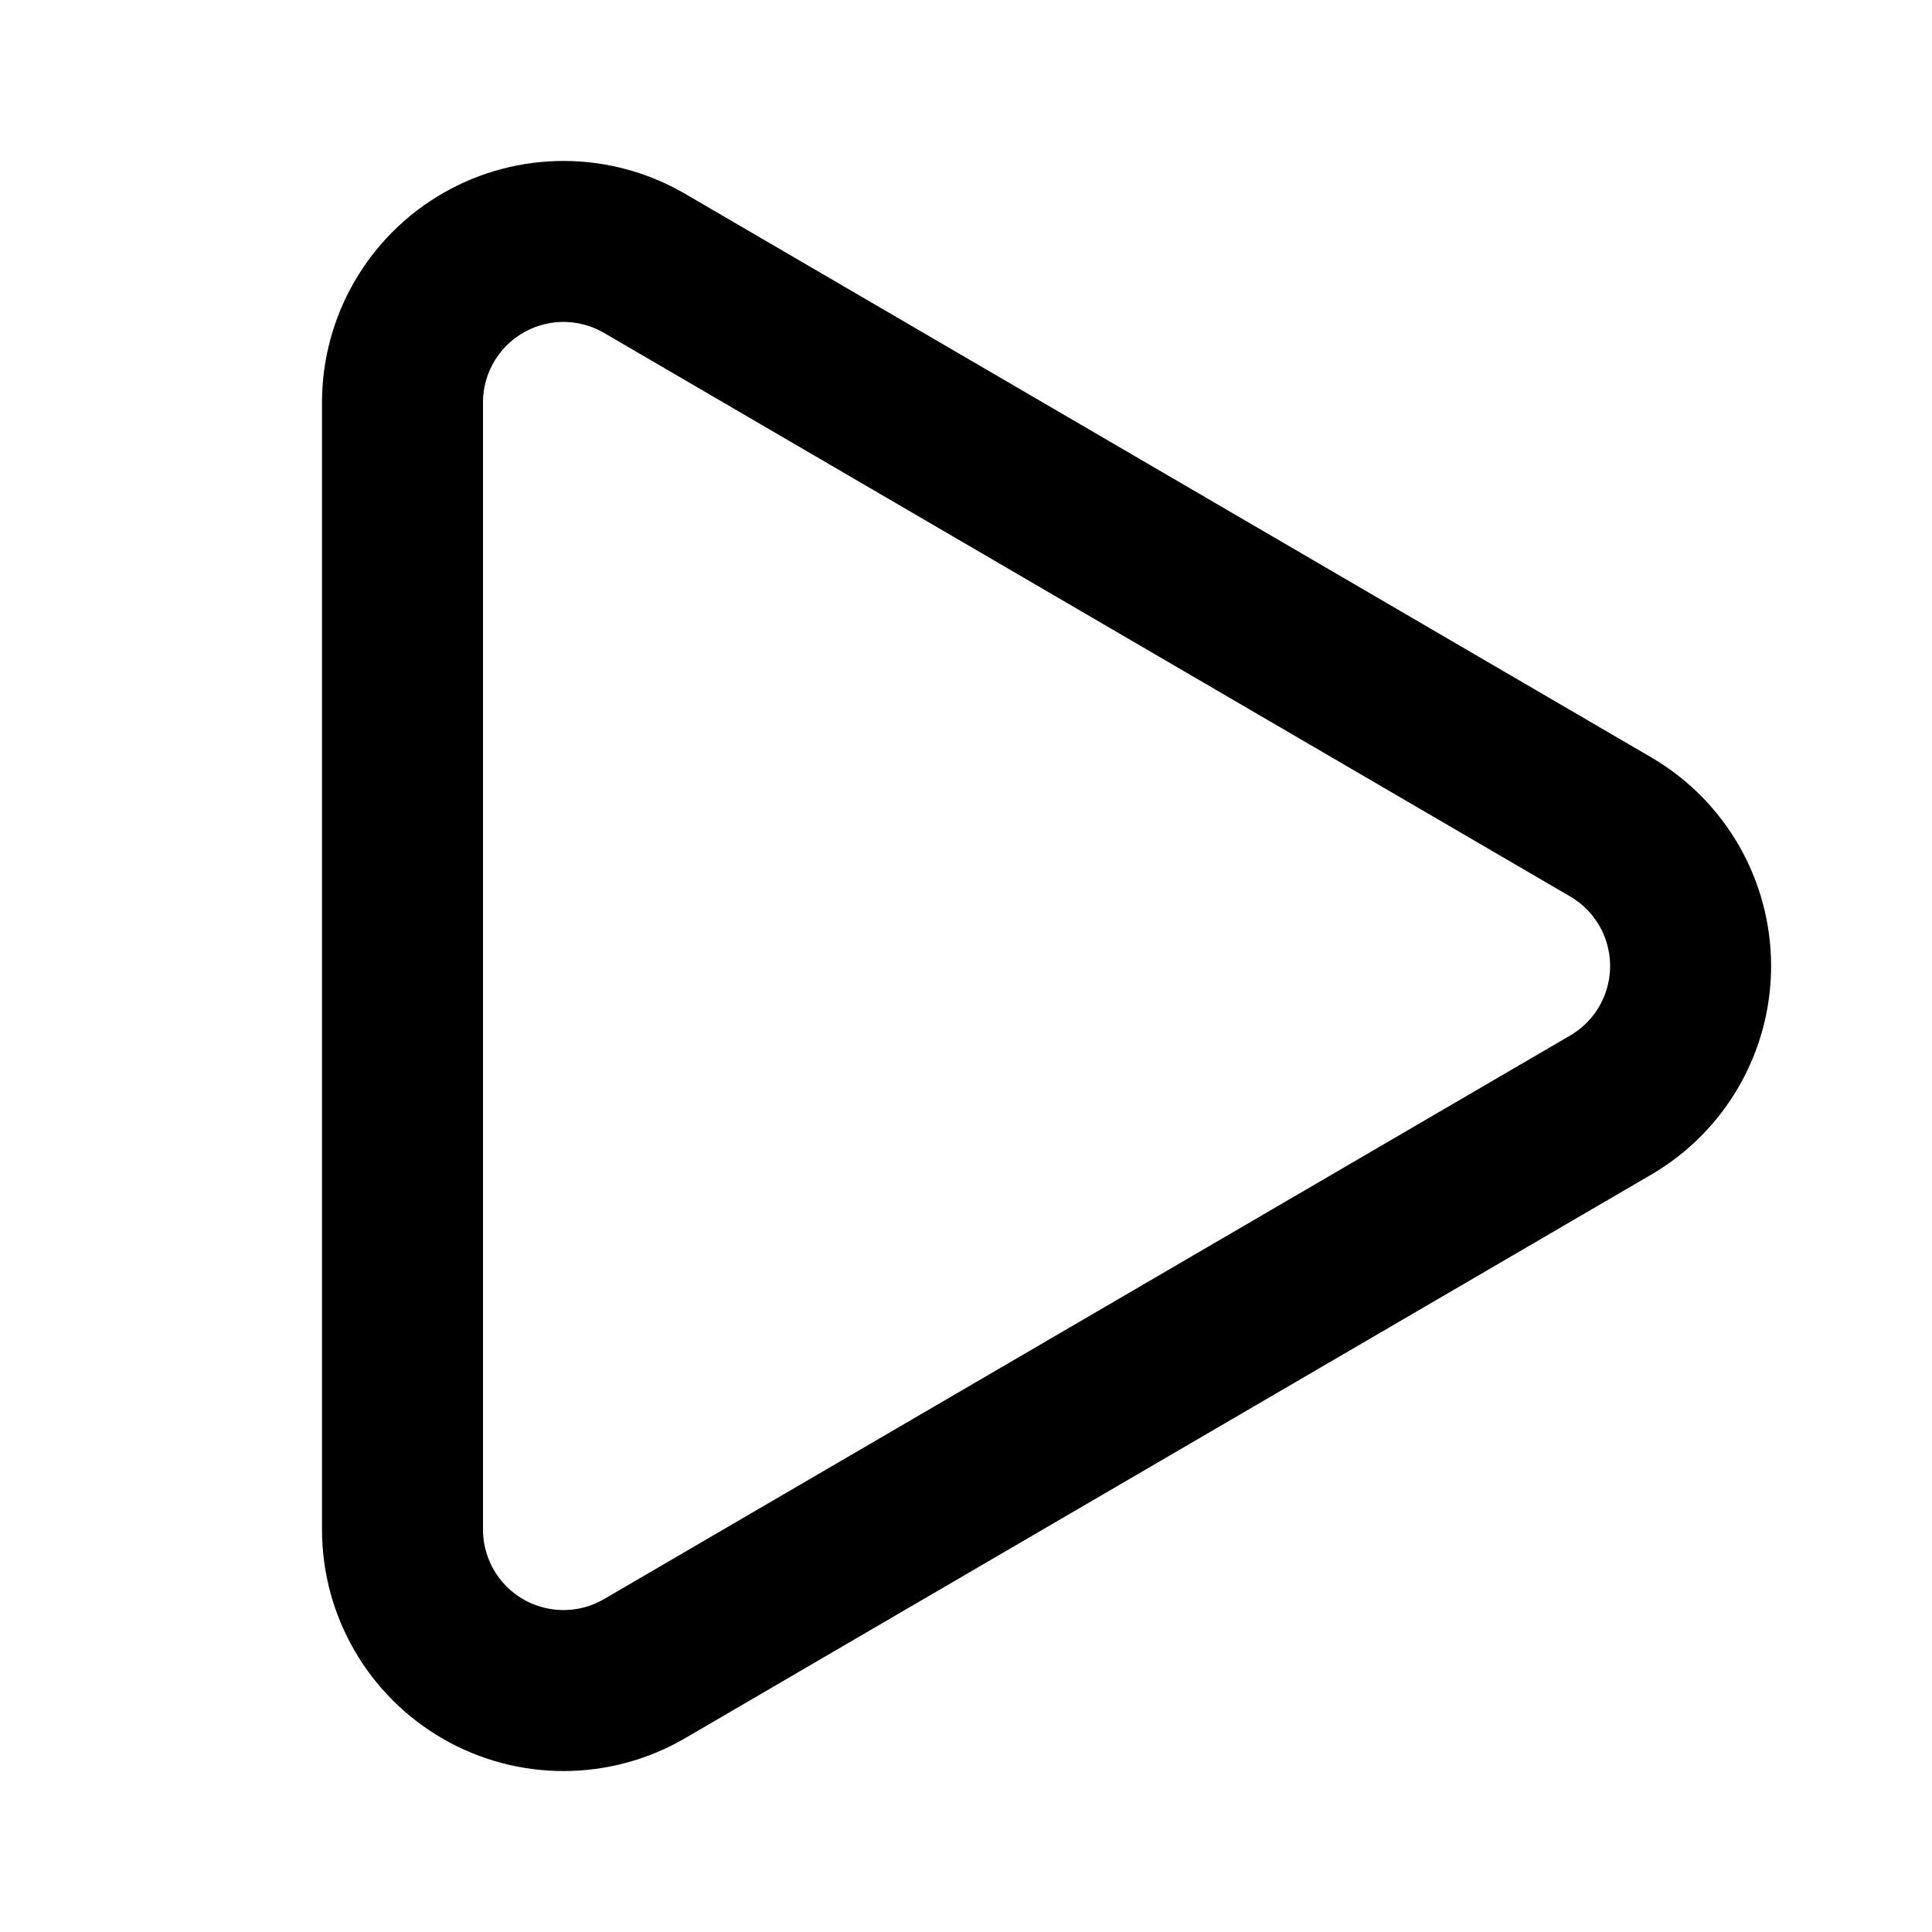
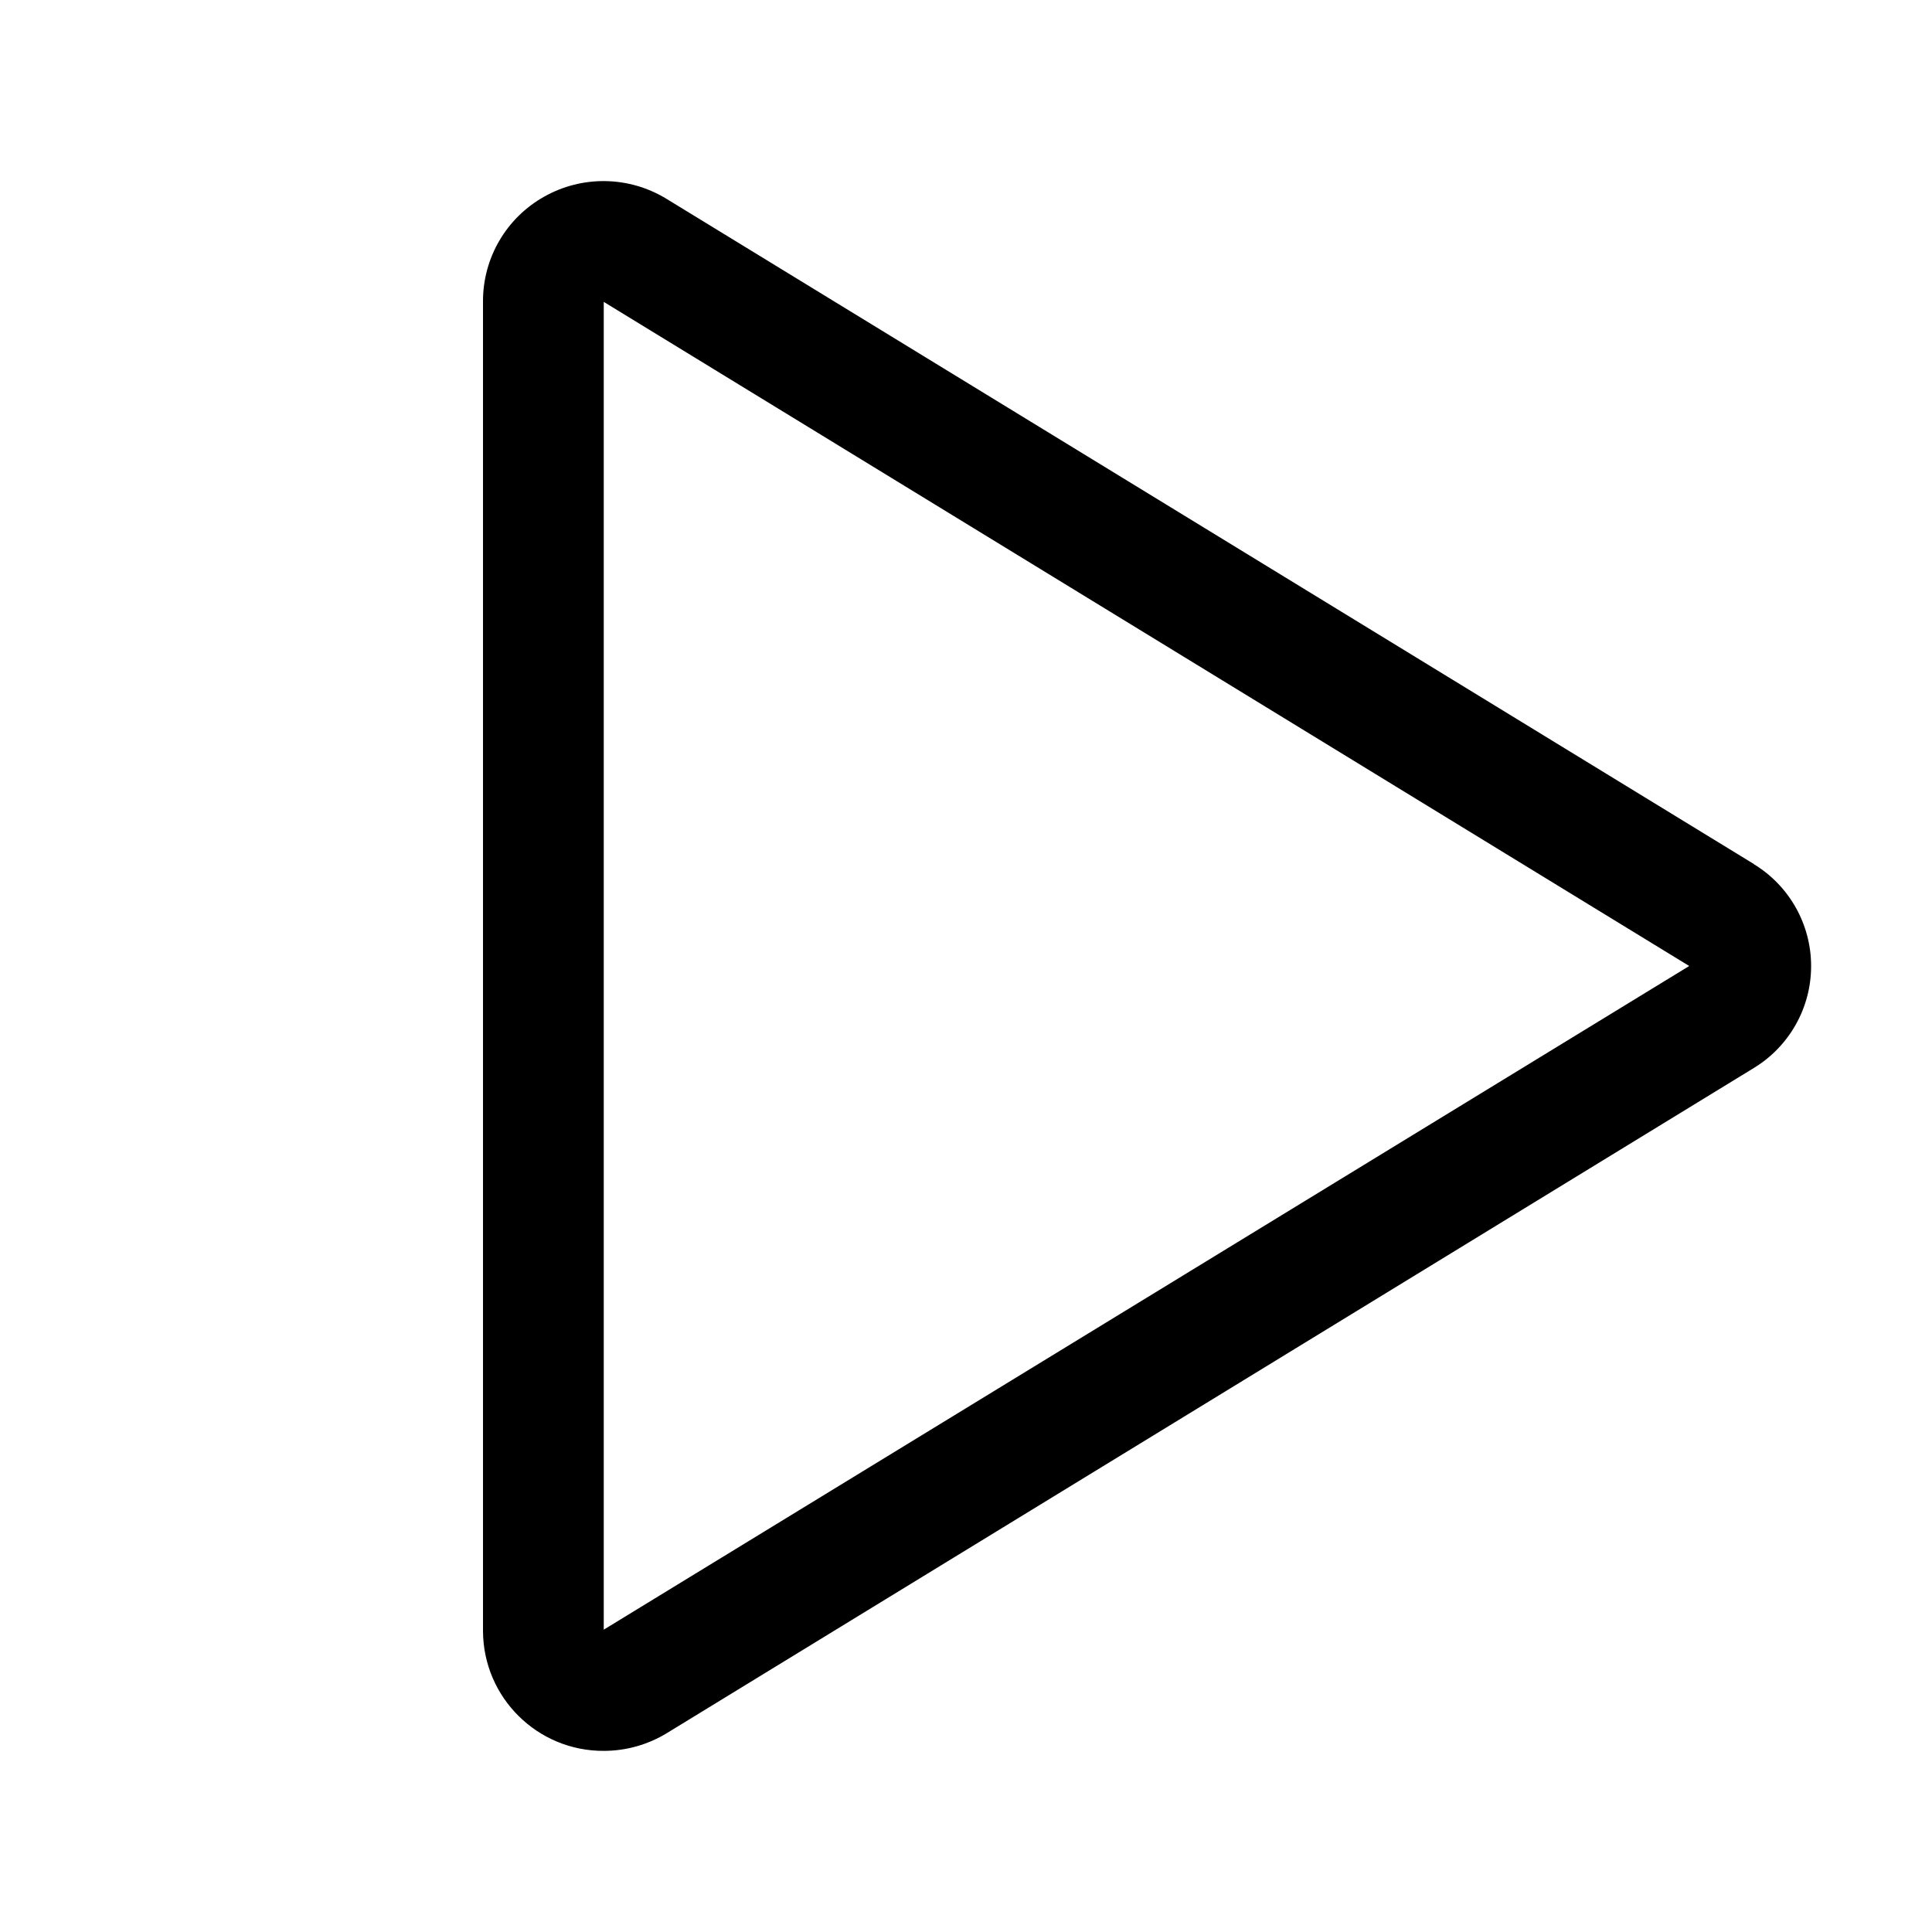
- <svg xmlns="http://www.w3.org/2000/svg" class="lucide lucide-play" width="24" height="24" viewBox="0 0 24 24" fill="none" stroke="currentColor" stroke-width="2" stroke-linecap="round" stroke-linejoin="round">
-   <path d="M5 5a2 2 0 0 1 3.008-1.728l11.997 6.998a2 2 0 0 1 .003 3.458l-12 7A2 2 0 0 1 5 19z" />
+ <svg xmlns="http://www.w3.org/2000/svg" viewBox="0 0 256 256" fill="currentColor">
+   <path d="M232.4,114.49,88.32,26.35a16,16,0,0,0-16.2-.3A15.86,15.86,0,0,0,64,39.87V216.13A15.94,15.94,0,0,0,80,232a16.07,16.07,0,0,0,8.36-2.35L232.4,141.51a15.81,15.81,0,0,0,0-27ZM80,215.94V40l143.83,88Z" />
</svg>
